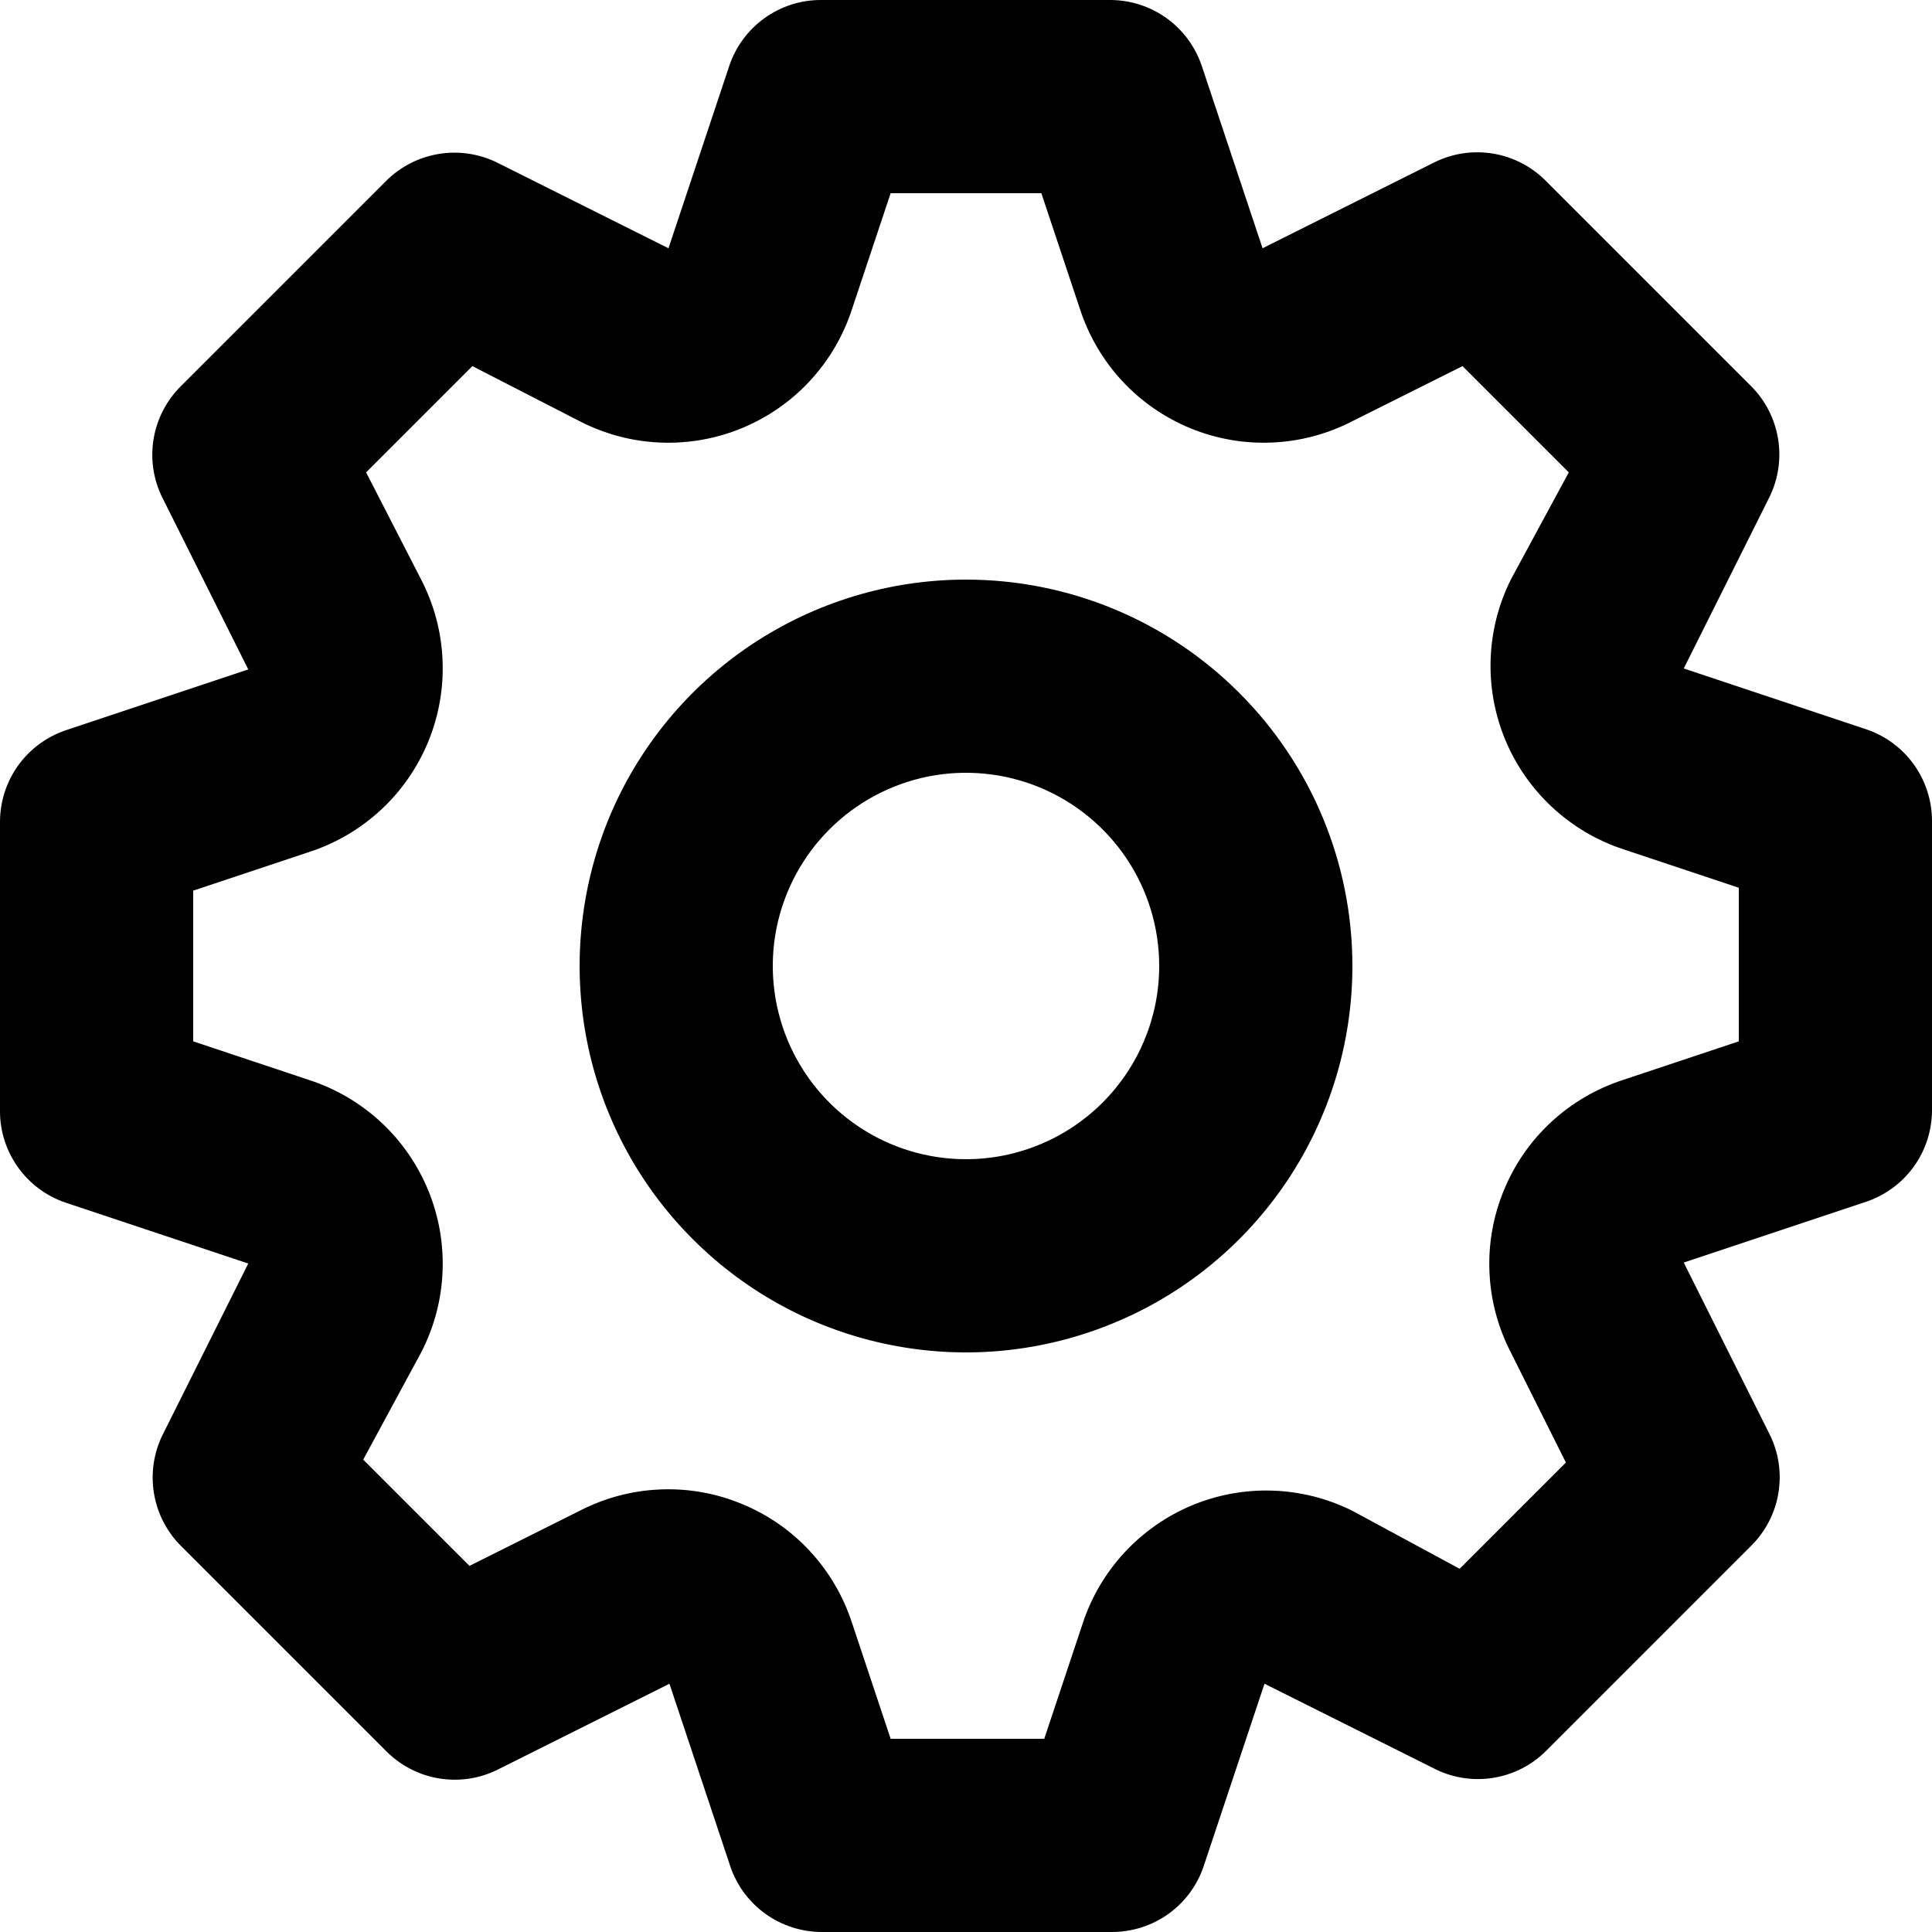
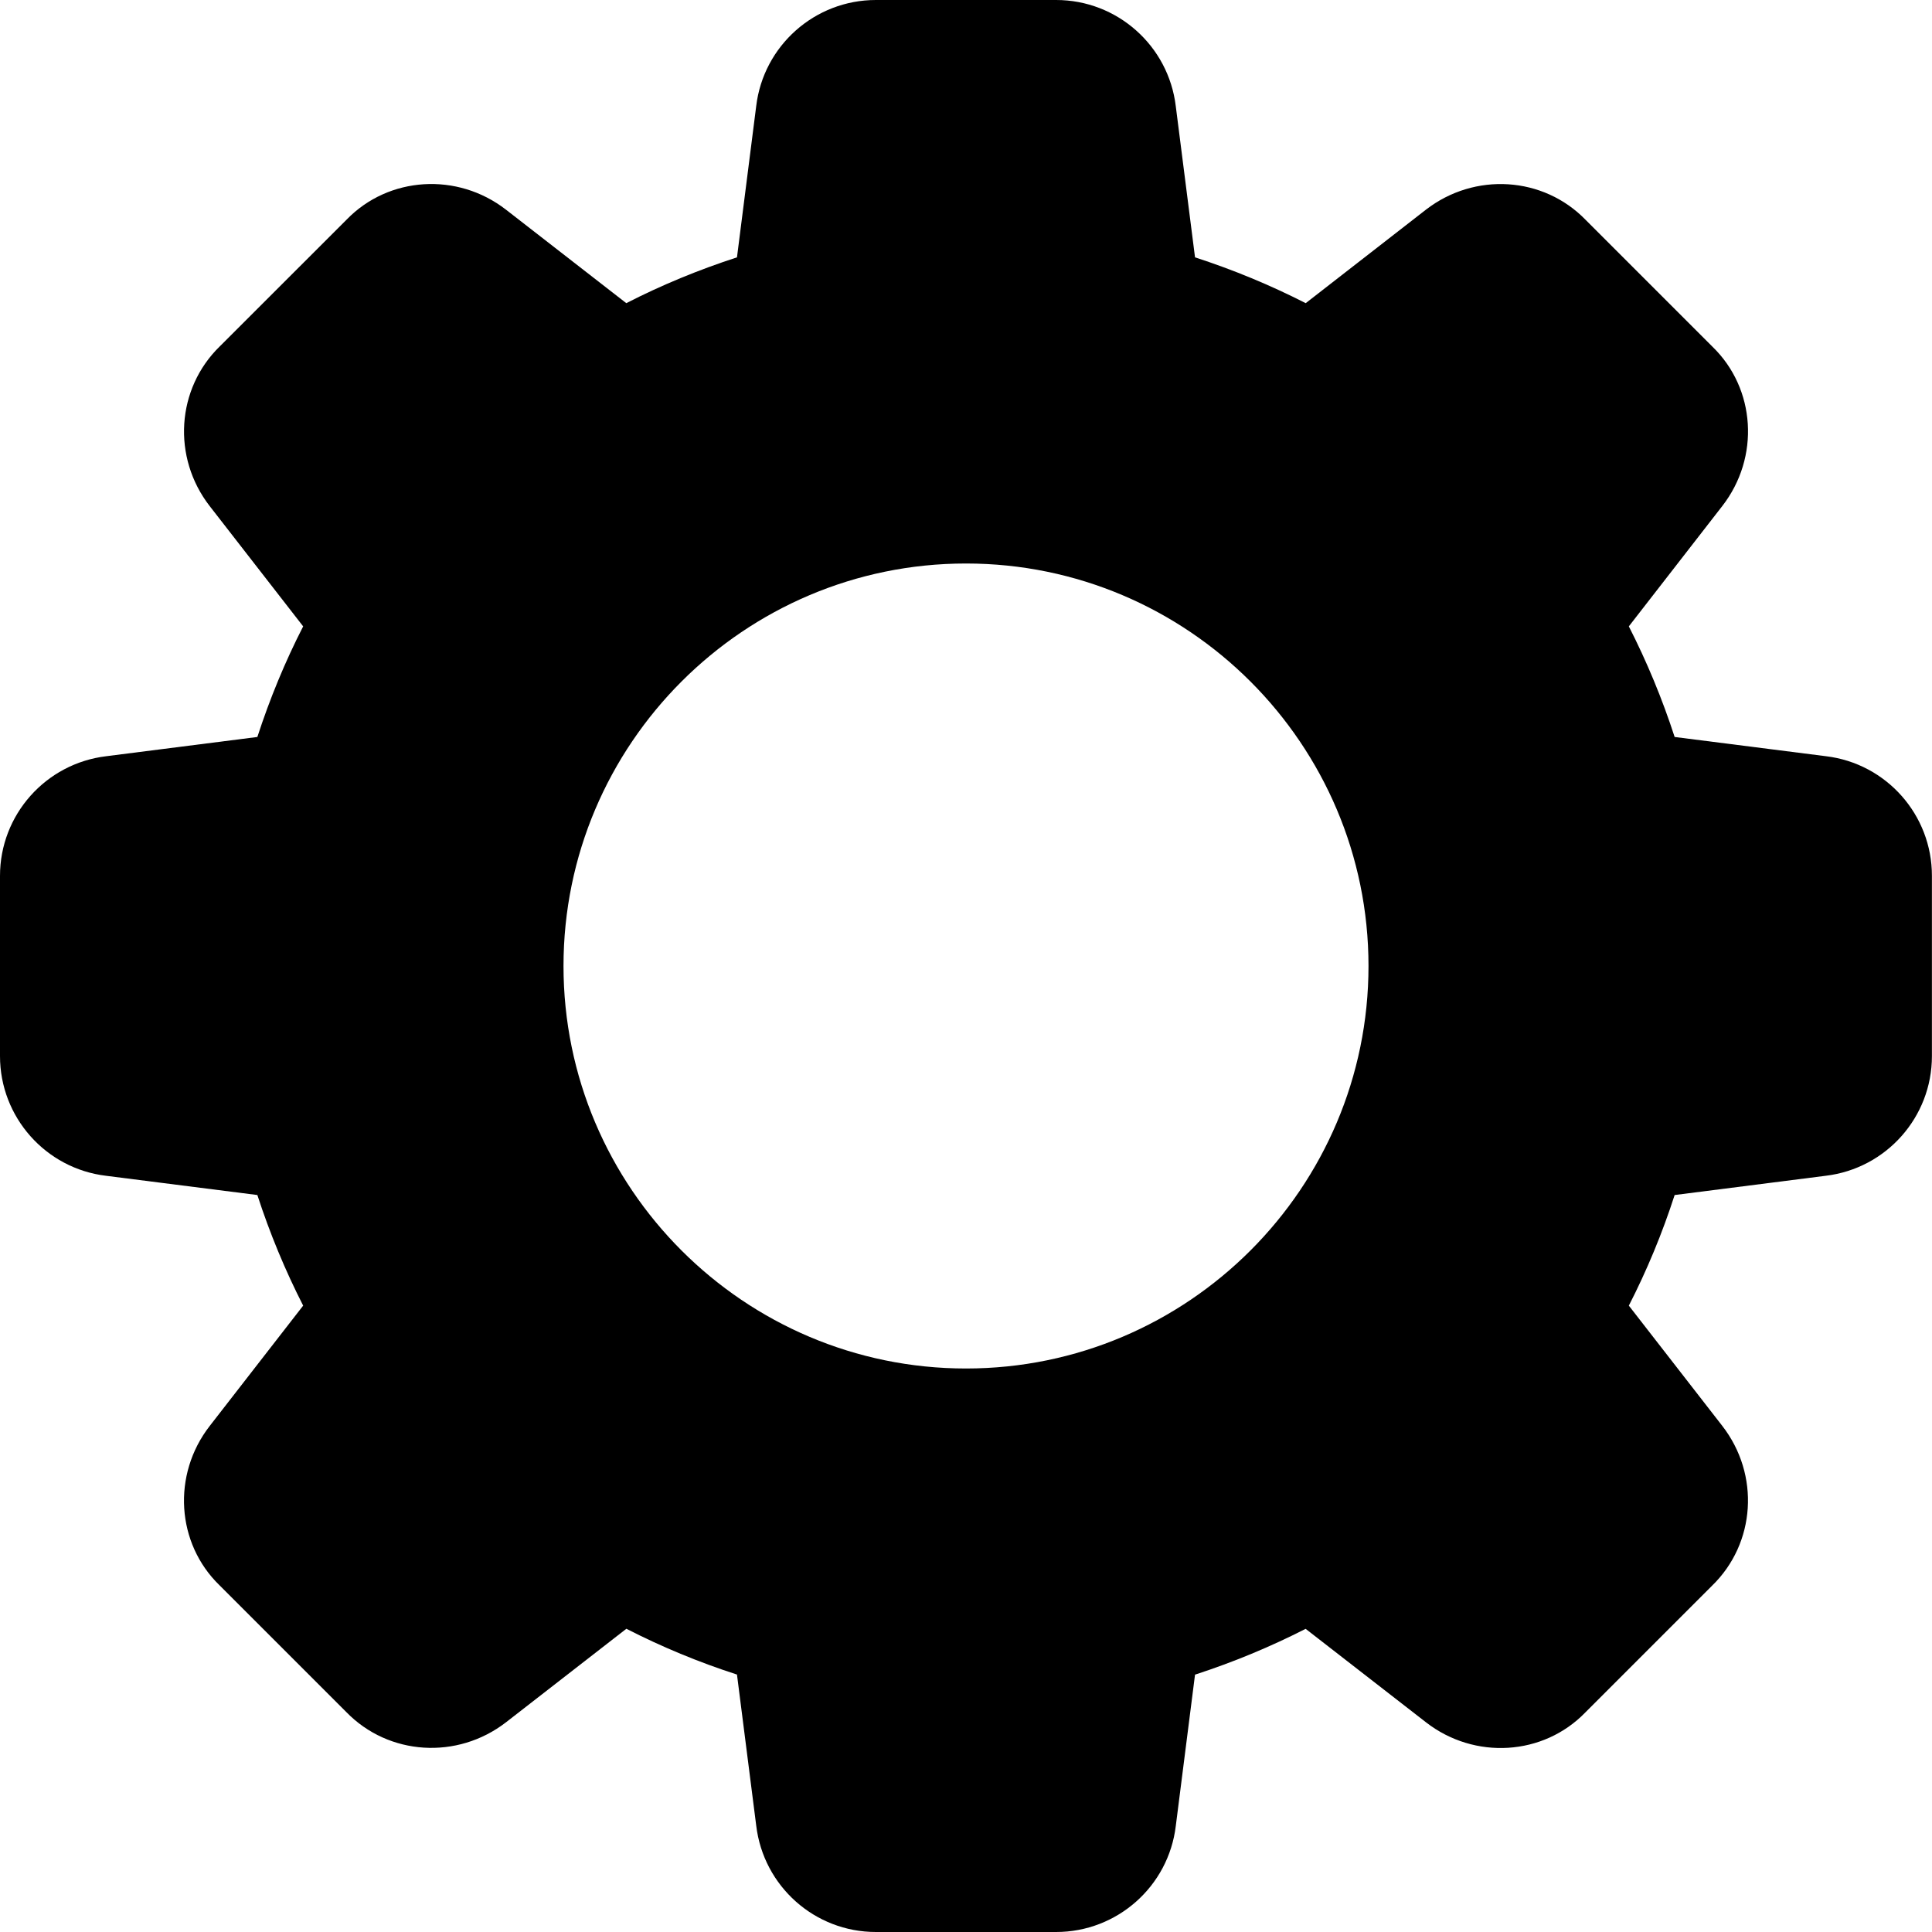
- <svg xmlns="http://www.w3.org/2000/svg" width="20" height="20" viewBox="0 0 20 20" fill="none">
-   <path d="M19.32 7.55L17.43 6.92L18.32 5.14C18.41 4.954 18.44 4.744 18.406 4.54C18.372 4.336 18.276 4.147 18.13 4L16 1.87C15.852 1.722 15.662 1.624 15.456 1.59C15.249 1.556 15.037 1.587 14.85 1.68L13.07 2.57L12.44 0.68C12.373 0.483 12.247 0.312 12.079 0.19C11.91 0.068 11.708 0.002 11.5 3.33354e-06H8.5C8.29 -0.001 8.086 0.065 7.915 0.187C7.745 0.309 7.617 0.481 7.55 0.68L6.92 2.57L5.14 1.68C4.954 1.59 4.744 1.56 4.54 1.594C4.336 1.628 4.147 1.724 4 1.87L1.87 4C1.722 4.148 1.624 4.338 1.59 4.544C1.556 4.751 1.587 4.963 1.68 5.15L2.57 6.93L0.68 7.56C0.483 7.627 0.312 7.753 0.19 7.921C0.068 8.09 0.002 8.292 3.33354e-06 8.5V11.5C-0.001 11.71 0.065 11.914 0.187 12.085C0.309 12.255 0.481 12.383 0.68 12.45L2.57 13.08L1.68 14.86C1.59 15.046 1.56 15.256 1.594 15.46C1.628 15.664 1.724 15.853 1.87 16L4 18.13C4.148 18.278 4.338 18.376 4.544 18.41C4.751 18.444 4.963 18.413 5.15 18.32L6.93 17.43L7.56 19.32C7.627 19.519 7.755 19.691 7.925 19.813C8.096 19.935 8.3 20 8.51 20H11.51C11.72 20 11.924 19.935 12.095 19.813C12.265 19.691 12.393 19.519 12.46 19.32L13.09 17.43L14.87 18.32C15.055 18.408 15.263 18.437 15.465 18.403C15.667 18.369 15.854 18.274 16 18.13L18.13 16C18.278 15.852 18.376 15.662 18.41 15.456C18.444 15.249 18.413 15.037 18.32 14.85L17.43 13.07L19.32 12.44C19.517 12.373 19.688 12.247 19.81 12.079C19.932 11.91 19.998 11.708 20 11.5V8.5C20 8.29 19.935 8.086 19.813 7.915C19.691 7.745 19.519 7.617 19.32 7.55ZM18 10.78L16.8 11.18C16.524 11.27 16.271 11.418 16.058 11.615C15.845 11.812 15.678 12.053 15.568 12.322C15.457 12.59 15.406 12.879 15.419 13.169C15.431 13.459 15.507 13.742 15.64 14L16.21 15.14L15.11 16.24L14 15.64C13.744 15.512 13.463 15.441 13.176 15.431C12.89 15.421 12.605 15.473 12.34 15.583C12.076 15.693 11.838 15.859 11.643 16.069C11.448 16.279 11.3 16.528 11.21 16.8L10.81 18H9.22L8.82 16.8C8.73 16.524 8.582 16.271 8.385 16.058C8.188 15.845 7.947 15.678 7.678 15.568C7.41 15.457 7.121 15.406 6.831 15.419C6.541 15.431 6.258 15.507 6 15.64L4.86 16.21L3.76 15.11L4.36 14C4.493 13.742 4.569 13.459 4.581 13.169C4.594 12.879 4.543 12.59 4.433 12.322C4.322 12.053 4.155 11.812 3.942 11.615C3.729 11.418 3.476 11.27 3.2 11.18L2 10.78V9.22L3.2 8.82C3.476 8.73 3.729 8.582 3.942 8.385C4.155 8.188 4.322 7.947 4.433 7.678C4.543 7.41 4.594 7.121 4.581 6.831C4.569 6.541 4.493 6.258 4.36 6L3.79 4.89L4.89 3.79L6 4.36C6.258 4.493 6.541 4.569 6.831 4.581C7.121 4.594 7.41 4.543 7.678 4.433C7.947 4.322 8.188 4.155 8.385 3.942C8.582 3.729 8.73 3.476 8.82 3.2L9.22 2H10.78L11.18 3.2C11.27 3.476 11.418 3.729 11.615 3.942C11.812 4.155 12.053 4.322 12.322 4.433C12.59 4.543 12.879 4.594 13.169 4.581C13.459 4.569 13.742 4.493 14 4.36L15.14 3.79L16.24 4.89L15.64 6C15.512 6.256 15.441 6.537 15.431 6.824C15.421 7.11 15.473 7.395 15.583 7.66C15.693 7.924 15.859 8.162 16.069 8.357C16.279 8.552 16.528 8.7 16.8 8.79L18 9.19V10.78ZM10 6C9.209 6 8.436 6.235 7.778 6.674C7.12 7.114 6.607 7.738 6.304 8.469C6.002 9.2 5.923 10.004 6.077 10.78C6.231 11.556 6.612 12.269 7.172 12.828C7.731 13.388 8.444 13.769 9.22 13.923C9.996 14.078 10.8 13.998 11.531 13.695C12.262 13.393 12.886 12.88 13.326 12.222C13.765 11.565 14 10.791 14 10C14 8.939 13.579 7.922 12.828 7.172C12.078 6.421 11.061 6 10 6ZM10 12C9.604 12 9.218 11.883 8.889 11.663C8.56 11.443 8.304 11.131 8.152 10.765C8.001 10.4 7.961 9.998 8.038 9.61C8.116 9.222 8.306 8.865 8.586 8.586C8.865 8.306 9.222 8.116 9.61 8.038C9.998 7.961 10.4 8.001 10.765 8.152C11.131 8.304 11.443 8.56 11.663 8.889C11.883 9.218 12 9.604 12 10C12 10.53 11.789 11.039 11.414 11.414C11.039 11.789 10.53 12 10 12Z" fill="black" />
+ <svg xmlns="http://www.w3.org/2000/svg" enable-background="new 0 0 24 24" height="512" viewBox="0 0 24 24" width="512">
+   <path d="m22.683 9.394-1.88-.239c-.155-.477-.346-.937-.569-1.374l1.161-1.495c.47-.605.415-1.459-.122-1.979l-1.575-1.575c-.525-.542-1.379-.596-1.985-.127l-1.493 1.161c-.437-.223-.897-.414-1.375-.569l-.239-1.877c-.09-.753-.729-1.32-1.486-1.32h-2.24c-.757 0-1.396.567-1.486 1.317l-.239 1.88c-.478.155-.938.345-1.375.569l-1.494-1.161c-.604-.469-1.458-.415-1.979.122l-1.575 1.574c-.542.526-.597 1.38-.127 1.986l1.161 1.494c-.224.437-.414.897-.569 1.374l-1.877.239c-.753.09-1.32.729-1.32 1.486v2.24c0 .757.567 1.396 1.317 1.486l1.88.239c.155.477.346.937.569 1.374l-1.161 1.495c-.47.605-.415 1.459.122 1.979l1.575 1.575c.526.541 1.379.595 1.985.126l1.494-1.161c.437.224.897.415 1.374.569l.239 1.876c.09.755.729 1.322 1.486 1.322h2.24c.757 0 1.396-.567 1.486-1.317l.239-1.88c.477-.155.937-.346 1.374-.569l1.495 1.161c.605.47 1.459.415 1.979-.122l1.575-1.575c.542-.526.597-1.379.127-1.985l-1.161-1.494c.224-.437.415-.897.569-1.374l1.876-.239c.753-.09 1.32-.729 1.32-1.486v-2.24c.001-.757-.566-1.396-1.316-1.486zm-10.683 7.606c-2.757 0-5-2.243-5-5s2.243-5 5-5 5 2.243 5 5-2.243 5-5 5z" />
</svg>
